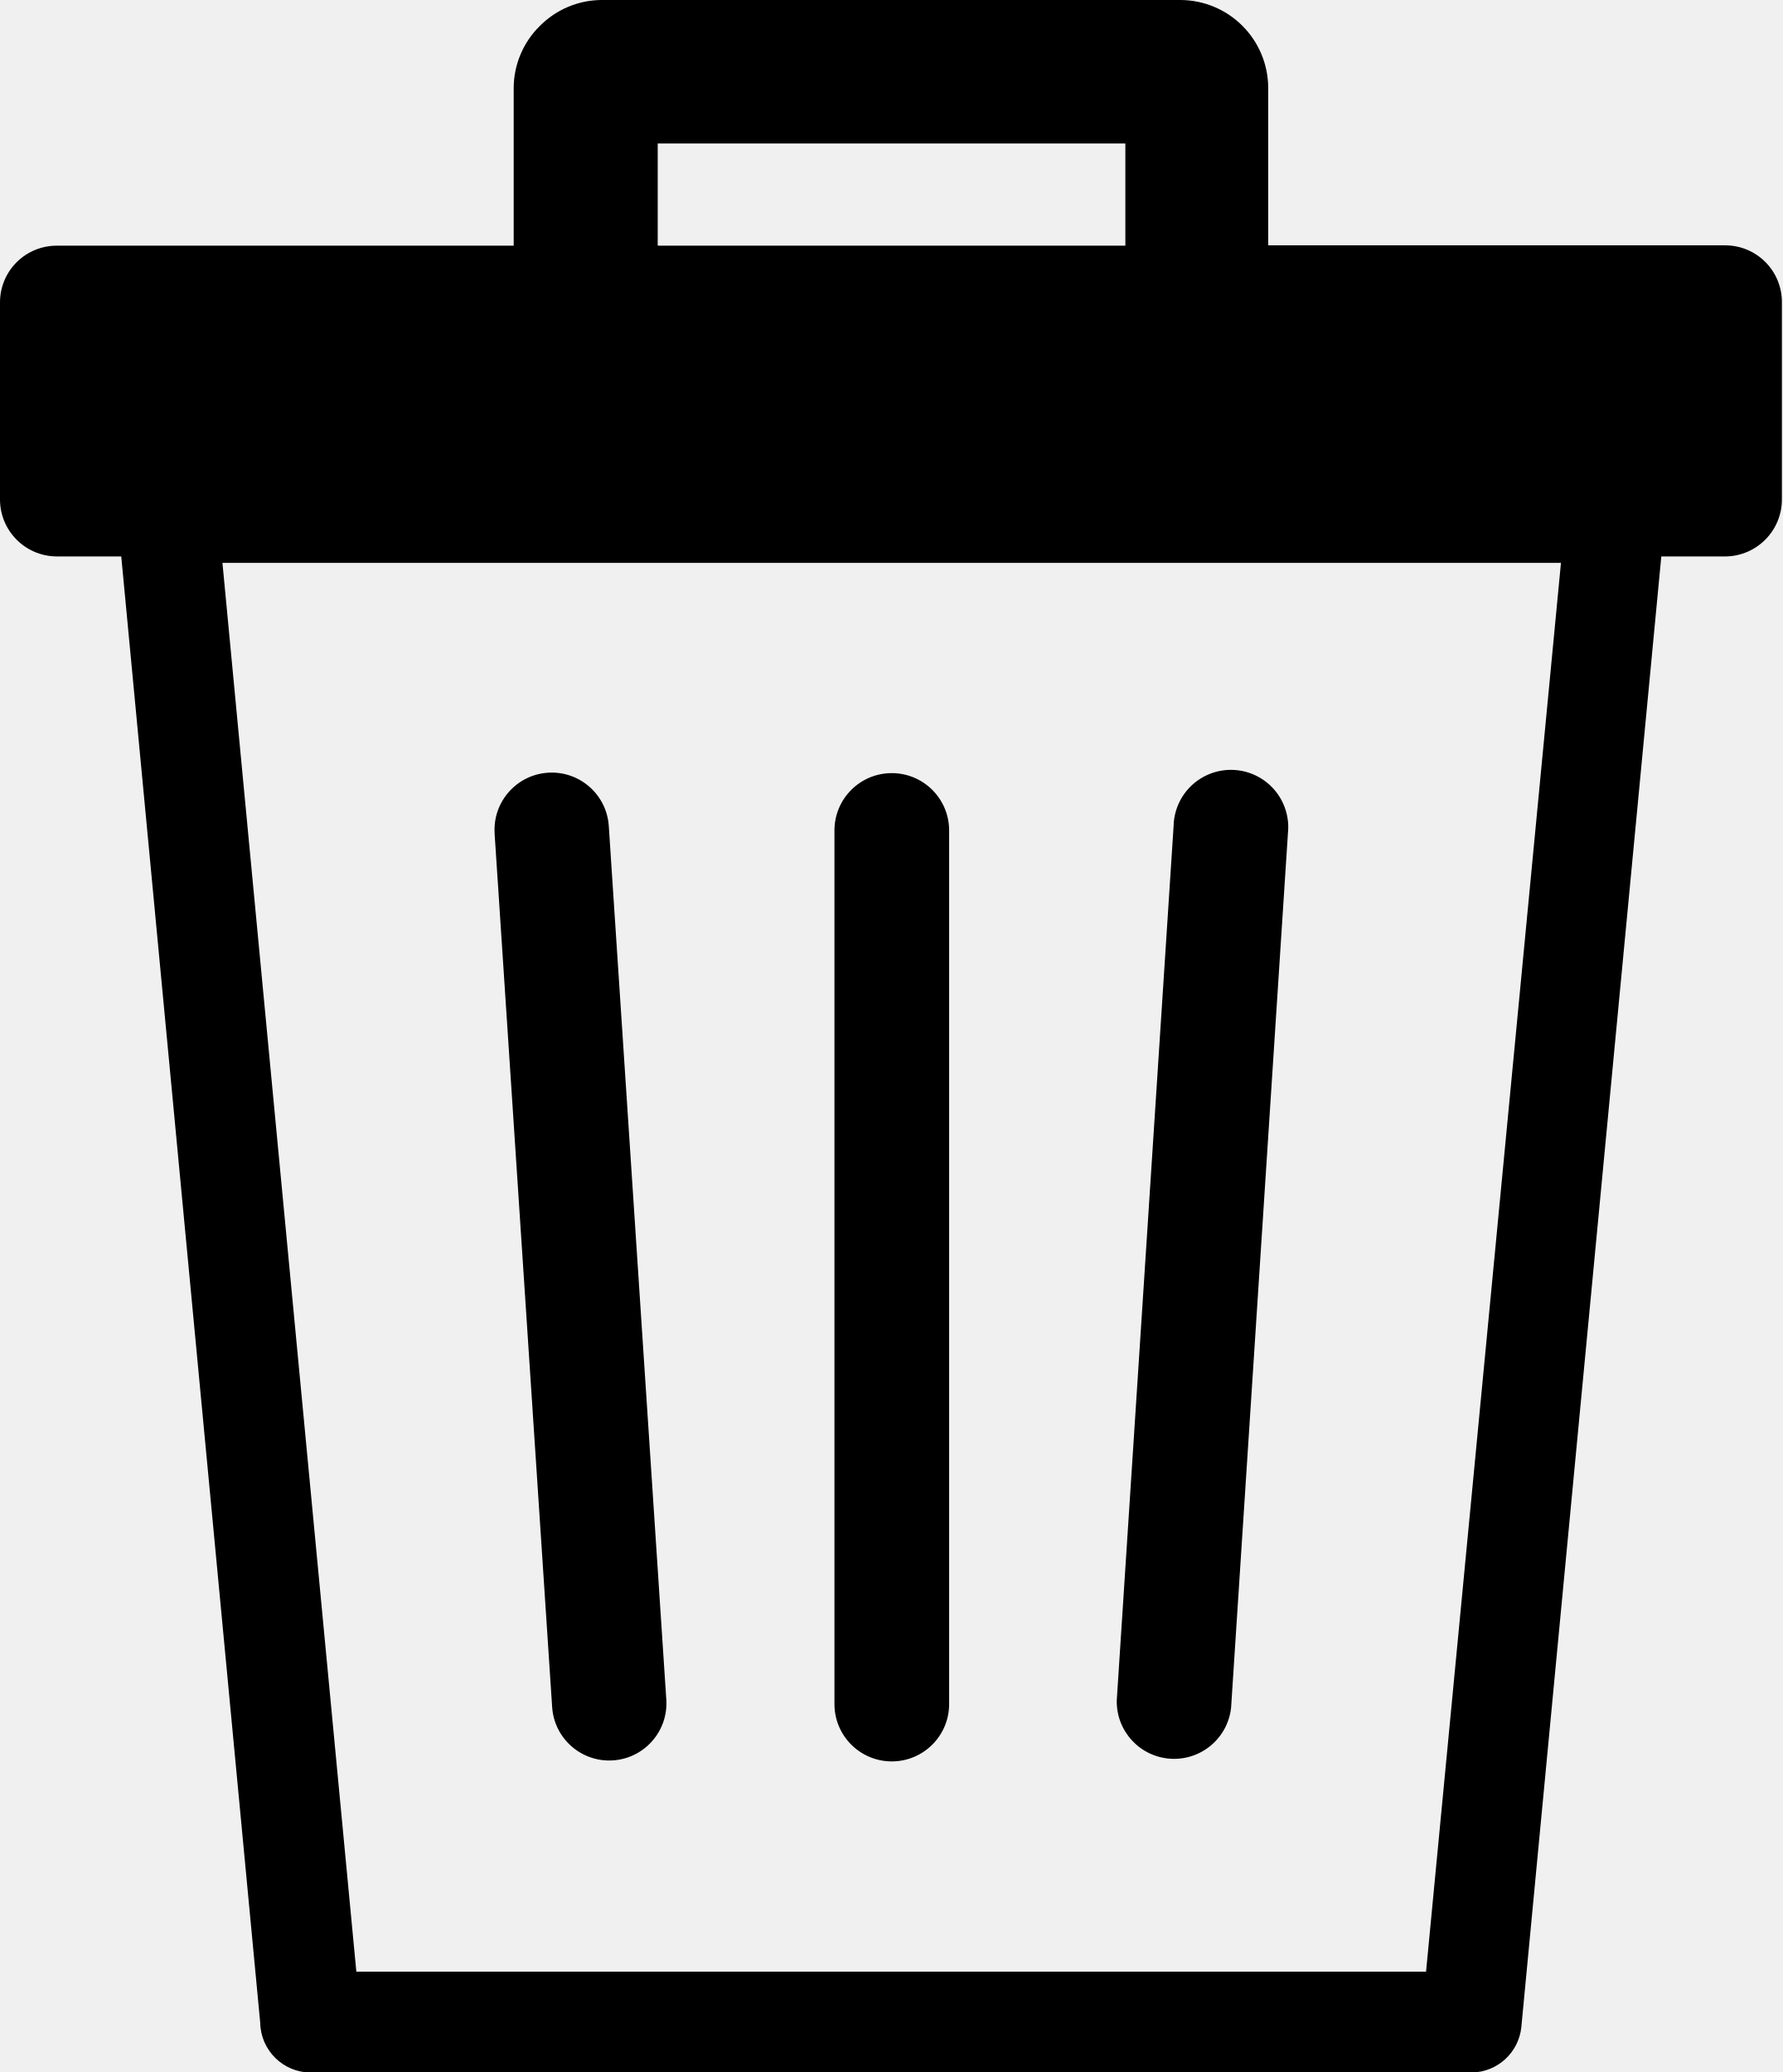
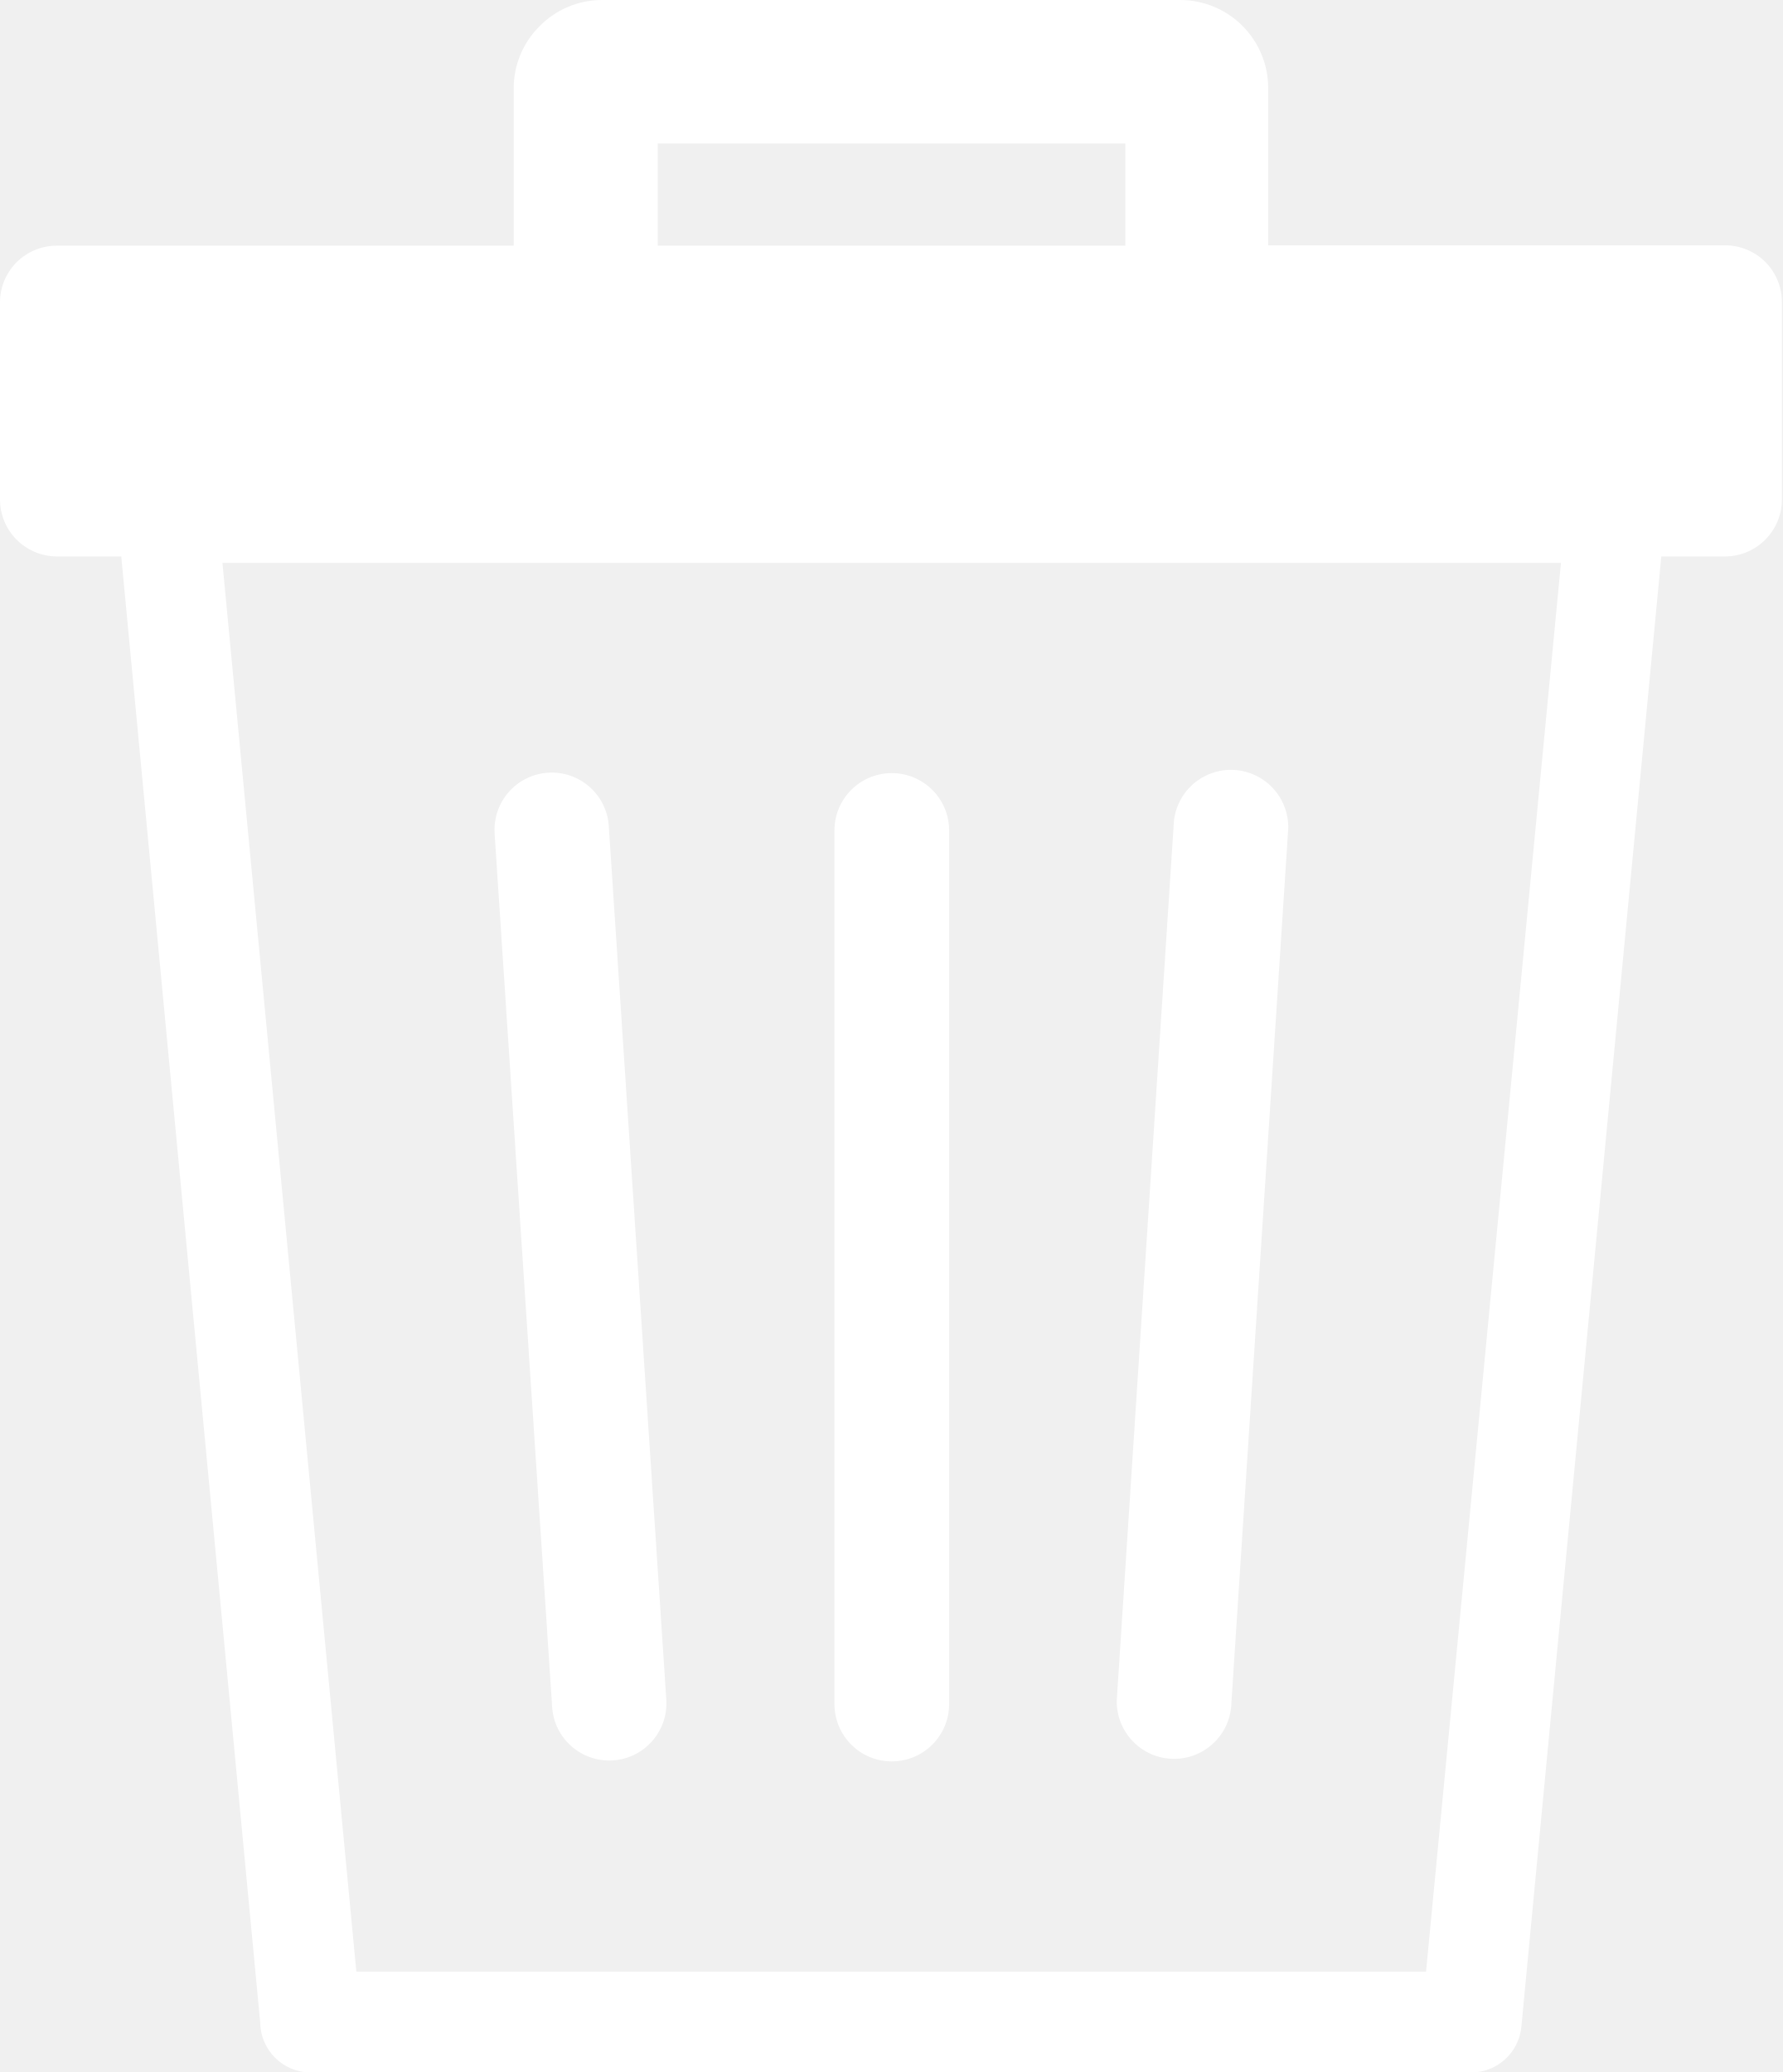
- <svg xmlns="http://www.w3.org/2000/svg" id="Layer_1" data-name="Layer 1" viewBox="0 0 105.7 122.88">
-   <path d="M30.46,14.57V5.22A5.18,5.18,0,0,1,32,1.55v0A5.19,5.19,0,0,1,35.68,0H70a5.22,5.22,0,0,1,3.67,1.53l0,0a5.22,5.22,0,0,1,1.53,3.67v9.35h27.08a3.36,3.36,0,0,1,3.38,3.37V29.58A3.38,3.38,0,0,1,102.32,33H98.51l-8.3,87.22a3,3,0,0,1-2.95,2.69H18.43a3,3,0,0,1-3-2.95L7.19,33H3.37A3.38,3.38,0,0,1,0,29.58V17.94a3.36,3.36,0,0,1,3.37-3.37Zm36.27,0V8.51H39v6.06ZM49.48,49.25a3.4,3.4,0,0,1,6.8,0v51.81a3.4,3.4,0,1,1-6.8,0V49.25ZM69.59,49a3.4,3.4,0,1,1,6.78.42L73,101.27a3.4,3.4,0,0,1-6.78-.43L69.59,49Zm-40.26.42A3.39,3.39,0,1,1,36.1,49l3.41,51.8a3.39,3.39,0,1,1-6.77.43L29.33,49.46ZM92.51,33.38H13.19l7.94,83.55H84.56l8-83.55Z" />
+ <svg xmlns="http://www.w3.org/2000/svg" id="Layer_1" data-name="Layer 1" viewBox="0 0 105.7 122.88" version="1.1">
+   <defs id="defs1" />
+   <path d="M30.46,14.57V5.22A5.18,5.18,0,0,1,32,1.55v0A5.19,5.19,0,0,1,35.68,0H70a5.22,5.22,0,0,1,3.67,1.53l0,0a5.22,5.22,0,0,1,1.53,3.67v9.35h27.08a3.36,3.36,0,0,1,3.38,3.37V29.58A3.38,3.38,0,0,1,102.32,33H98.51l-8.3,87.22a3,3,0,0,1-2.95,2.69H18.43a3,3,0,0,1-3-2.95L7.19,33H3.37A3.38,3.38,0,0,1,0,29.58V17.94a3.36,3.36,0,0,1,3.37-3.37Zm36.27,0V8.51H39v6.06ZM49.48,49.25a3.4,3.4,0,0,1,6.8,0v51.81a3.4,3.4,0,1,1-6.8,0V49.25ZM69.59,49a3.4,3.4,0,1,1,6.78.42L73,101.27a3.4,3.4,0,0,1-6.78-.43L69.59,49Zm-40.26.42A3.39,3.39,0,1,1,36.1,49l3.41,51.8a3.39,3.39,0,1,1-6.77.43L29.33,49.46ZM92.51,33.38H13.19l7.94,83.55H84.56l8-83.55Z" id="path1" style="fill:#ffffff" />
</svg>
